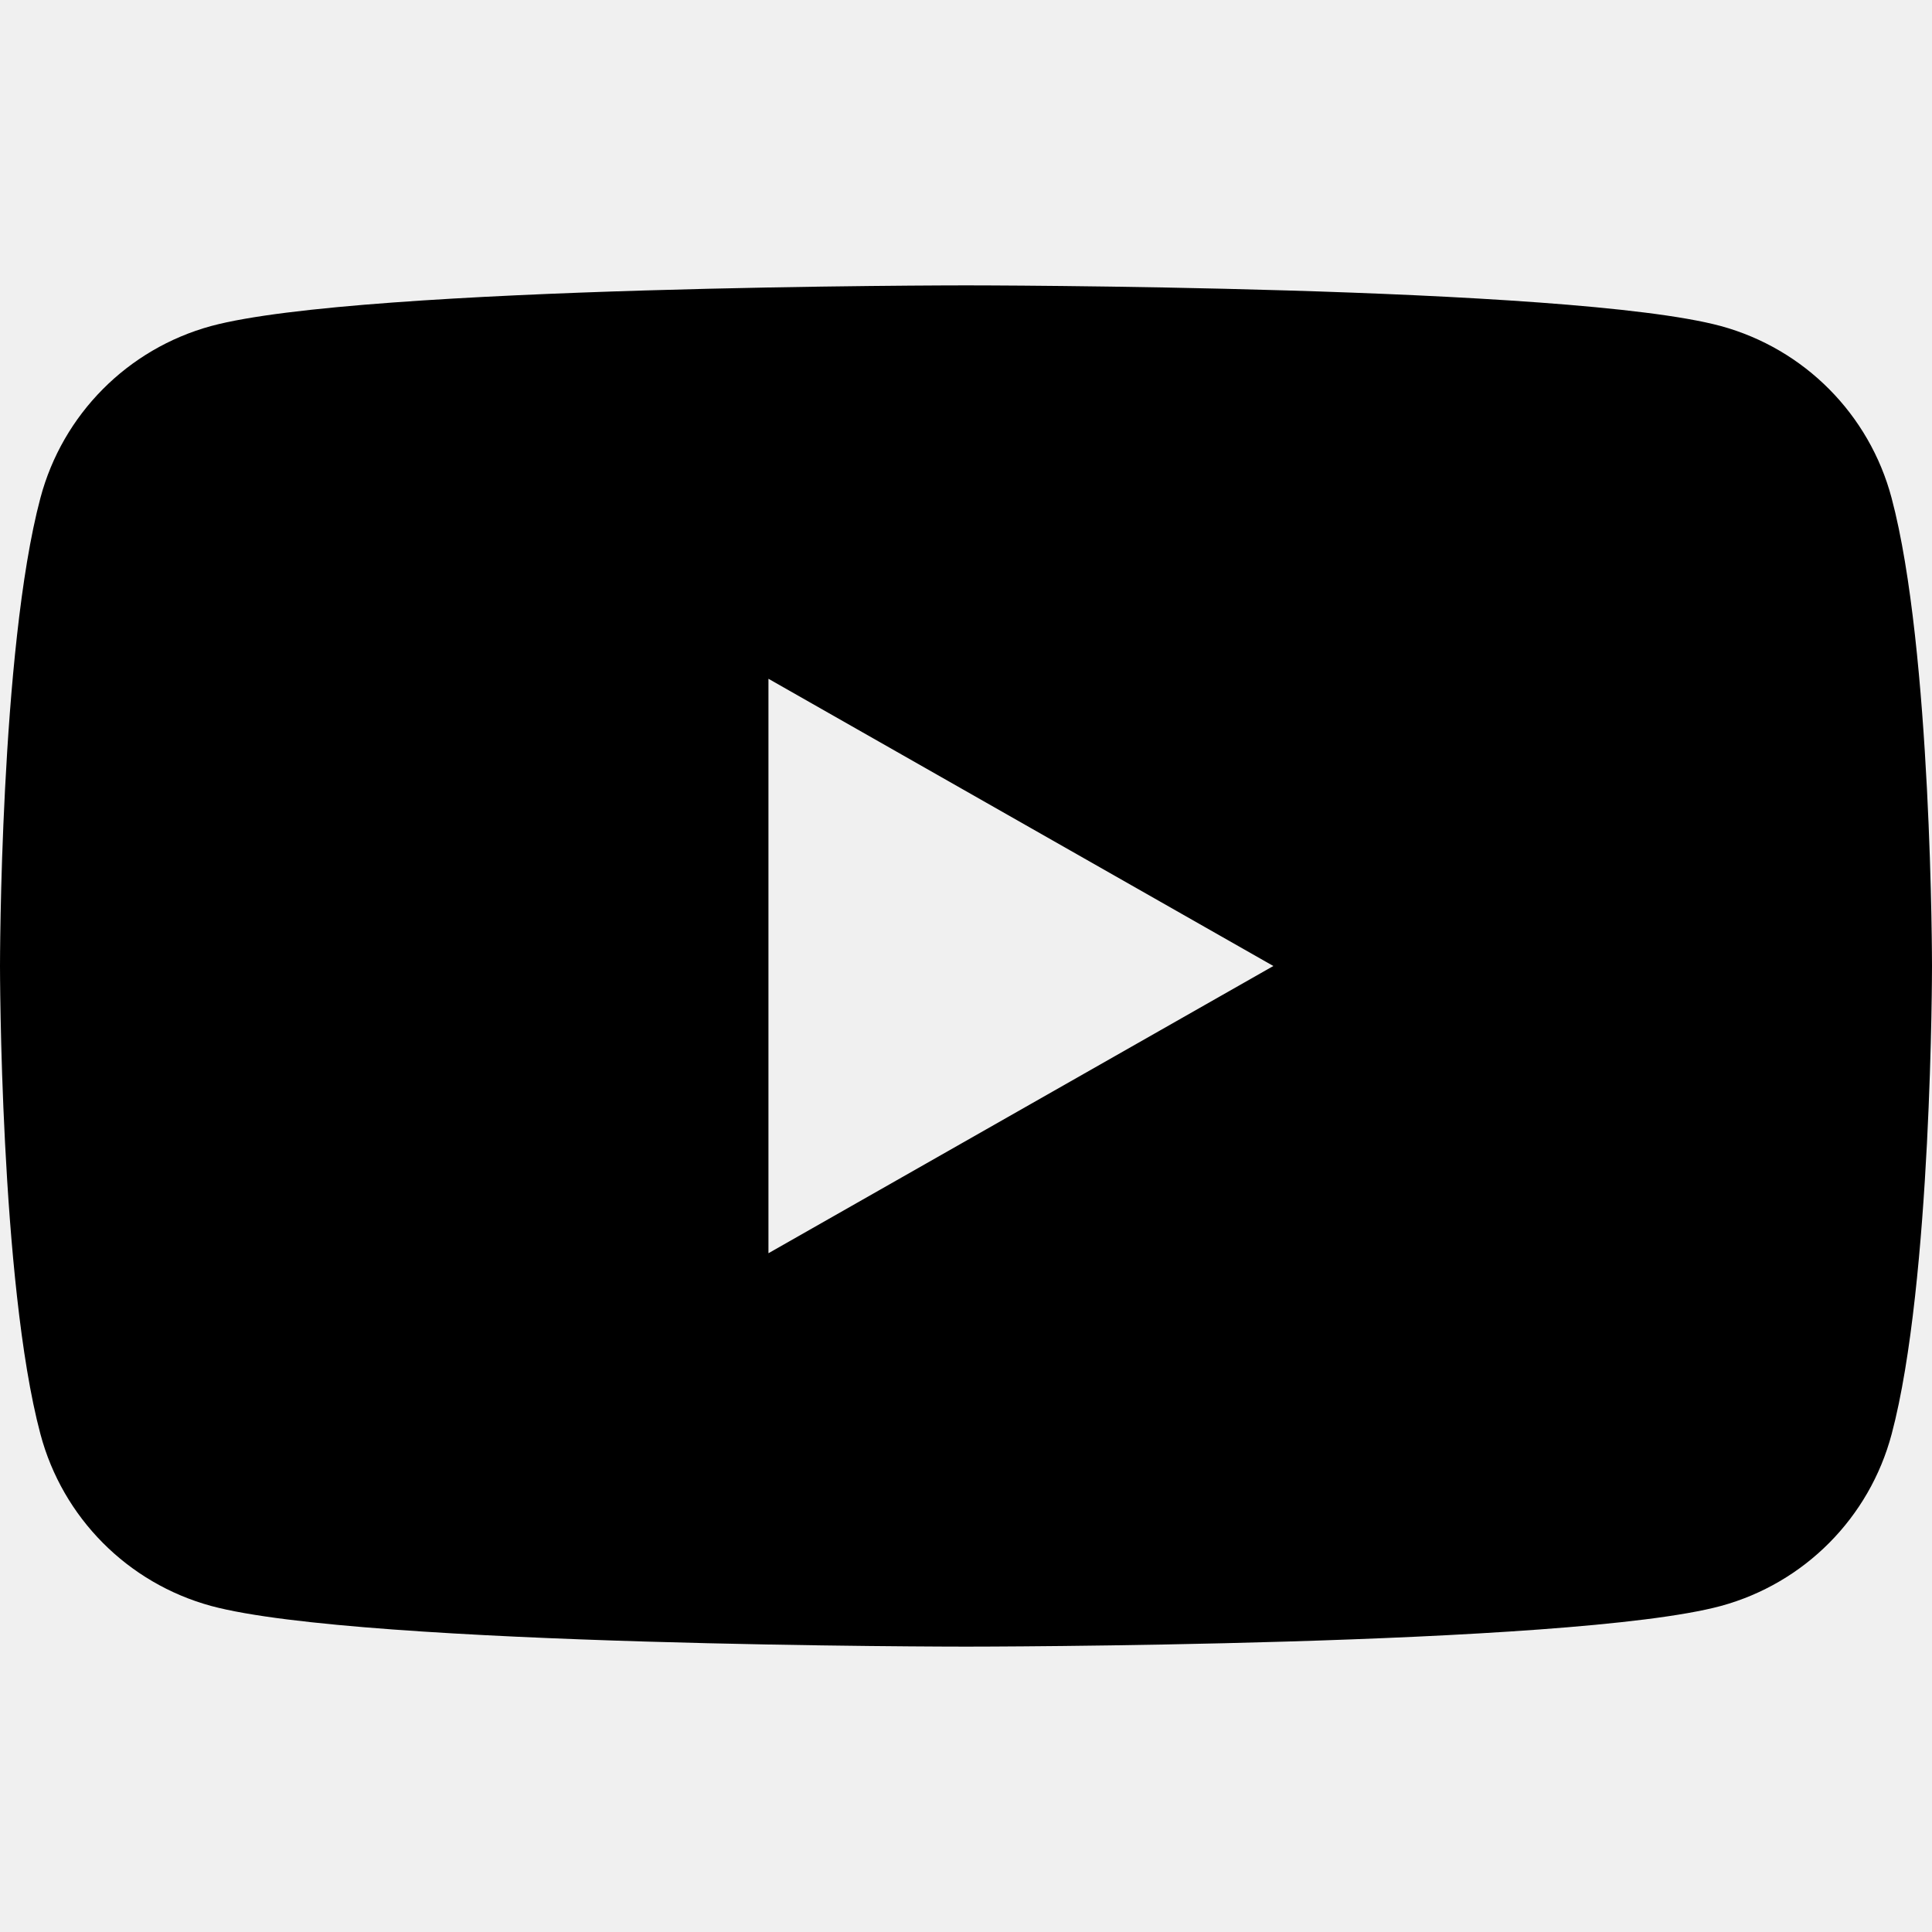
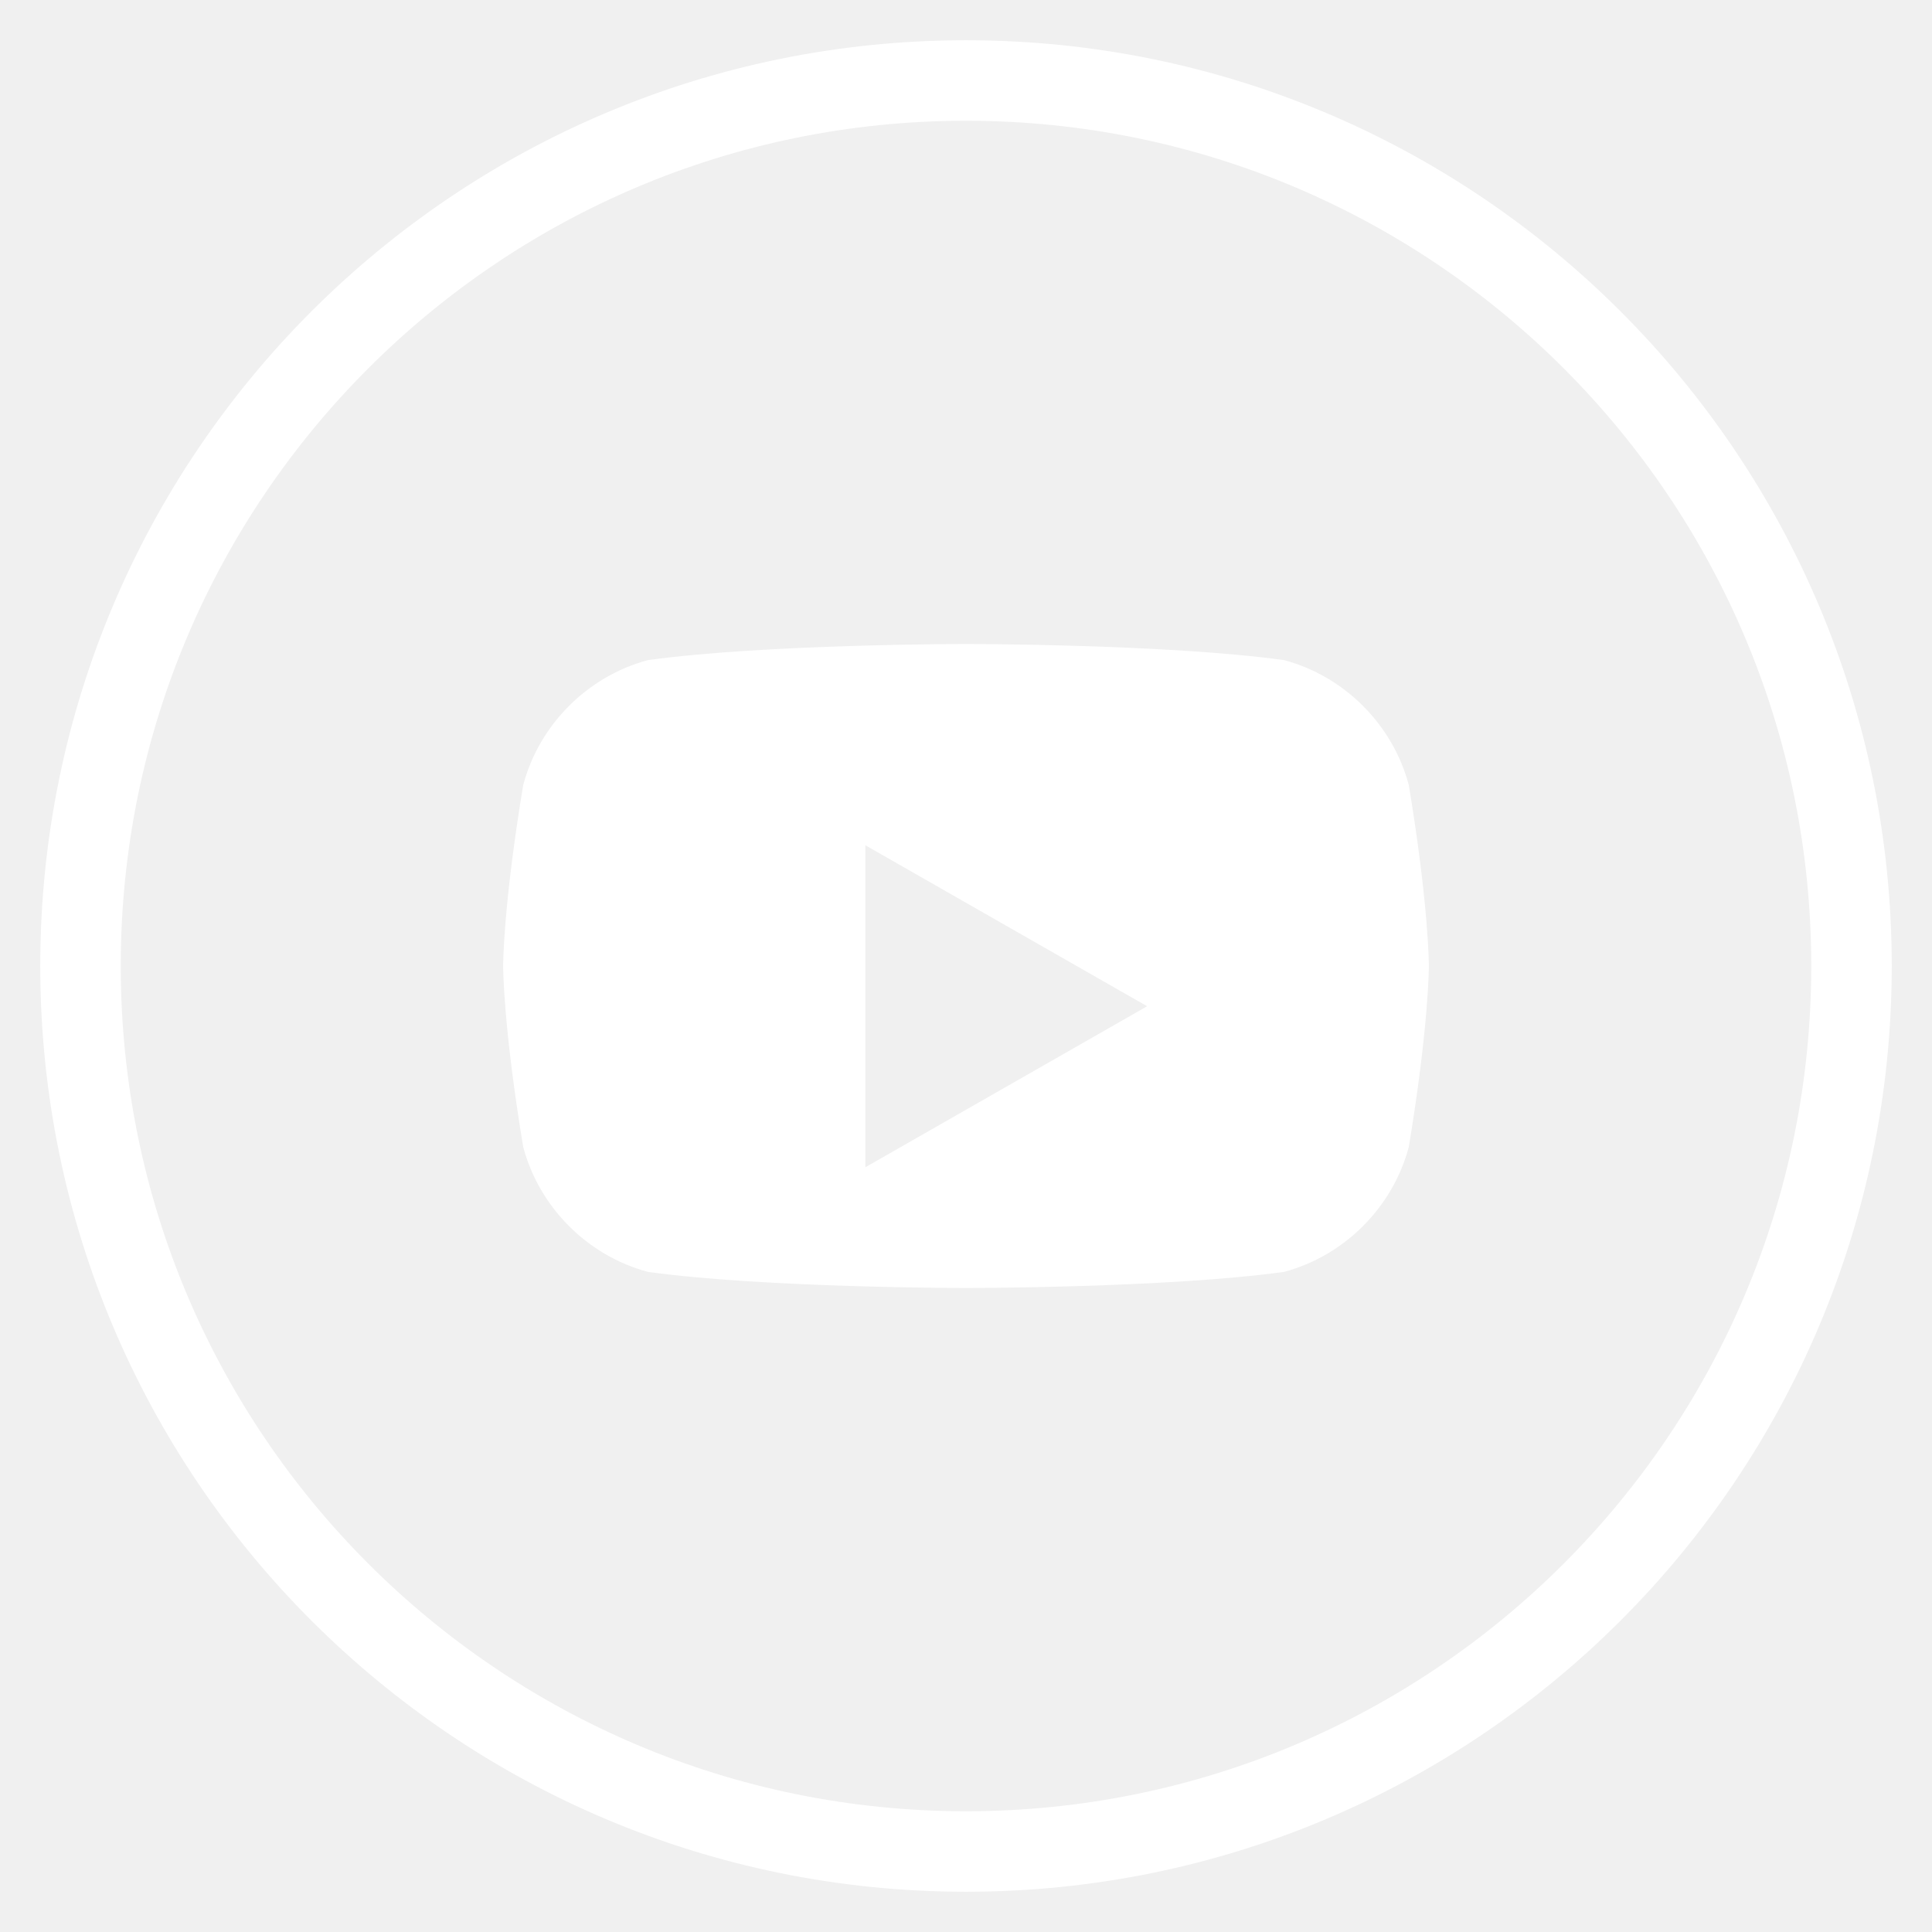
- <svg xmlns="http://www.w3.org/2000/svg" viewBox="0 0 24 24" width="24" height="24" fill="currentColor" aria-hidden="true">
-   <path d="M23.498 6.186a3.016 3.016 0 0 0-2.122-2.136C19.505 3.545 12 3.545 12 3.545s-7.505 0-9.377.505A3.017 3.017 0 0 0 .502 6.186C0 8.07 0 12 0 12s0 3.93.502 5.814a3.016 3.016 0 0 0 2.122 2.136c1.871.505 9.376.505 9.376.505s7.505 0 9.377-.505a3.015 3.015 0 0 0 2.122-2.136C24 15.93 24 12 24 12s0-3.93-.502-5.814zM9.546 15.568V8.432L15.818 12l-6.272 3.568z" />
+ <svg xmlns="http://www.w3.org/2000/svg" viewBox="0 0 48 48" width="48" height="48" aria-hidden="true">
+   <circle cx="24" cy="24" r="22" fill="none" stroke="#FFFFFF" stroke-width="2" />
+   <path fill="#FFFFFF" d="M35 19.5c-.4-1.5-1.6-2.7-3.1-3.1C29 16 24 16 24 16s-5 0-7.9.4c-1.5.4-2.7 1.6-3.1 3.1C12.5 22.5 12.5 24 12.5 24s0 1.5.5 4.5c.4 1.5 1.6 2.7 3.1 3.1 2.9.4 7.9.4 7.9.4s5 0 7.9-.4c1.5-.4 2.7-1.6 3.1-3.1.5-3 .5-4.5.5-4.5s0-1.5-.5-4.5zM21.5 29V21l7 4-7 4z" />
</svg>
